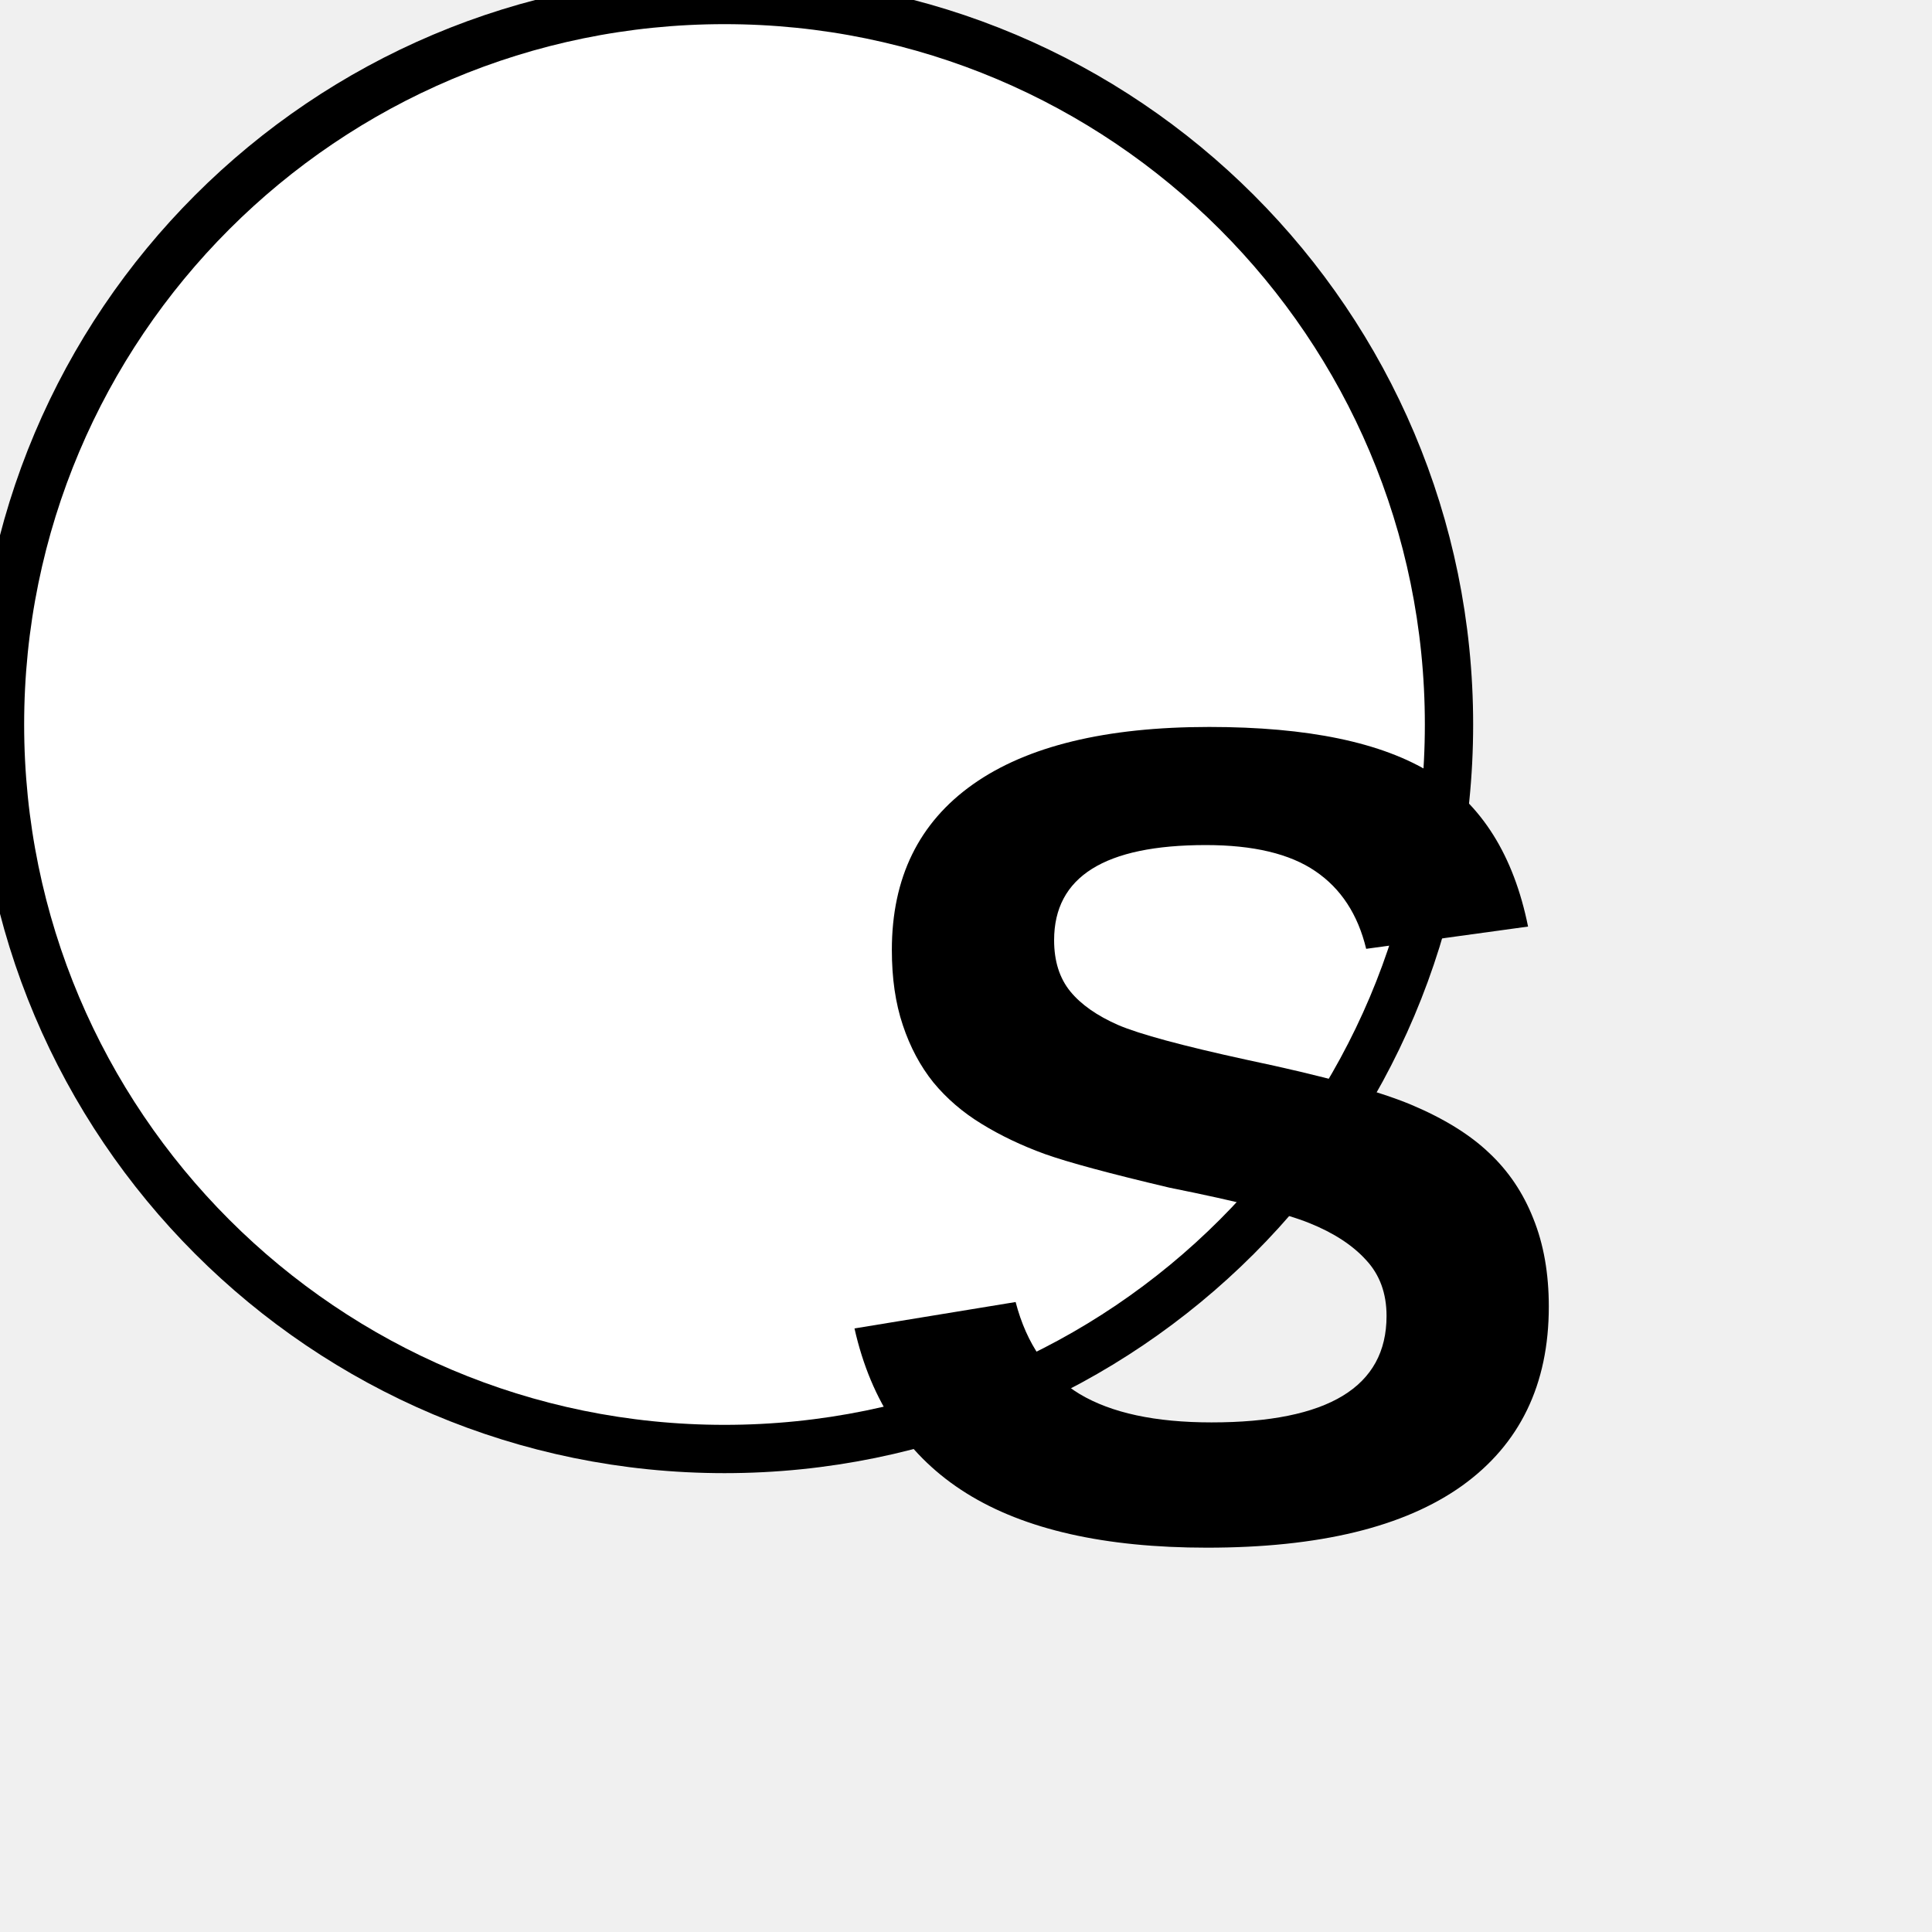
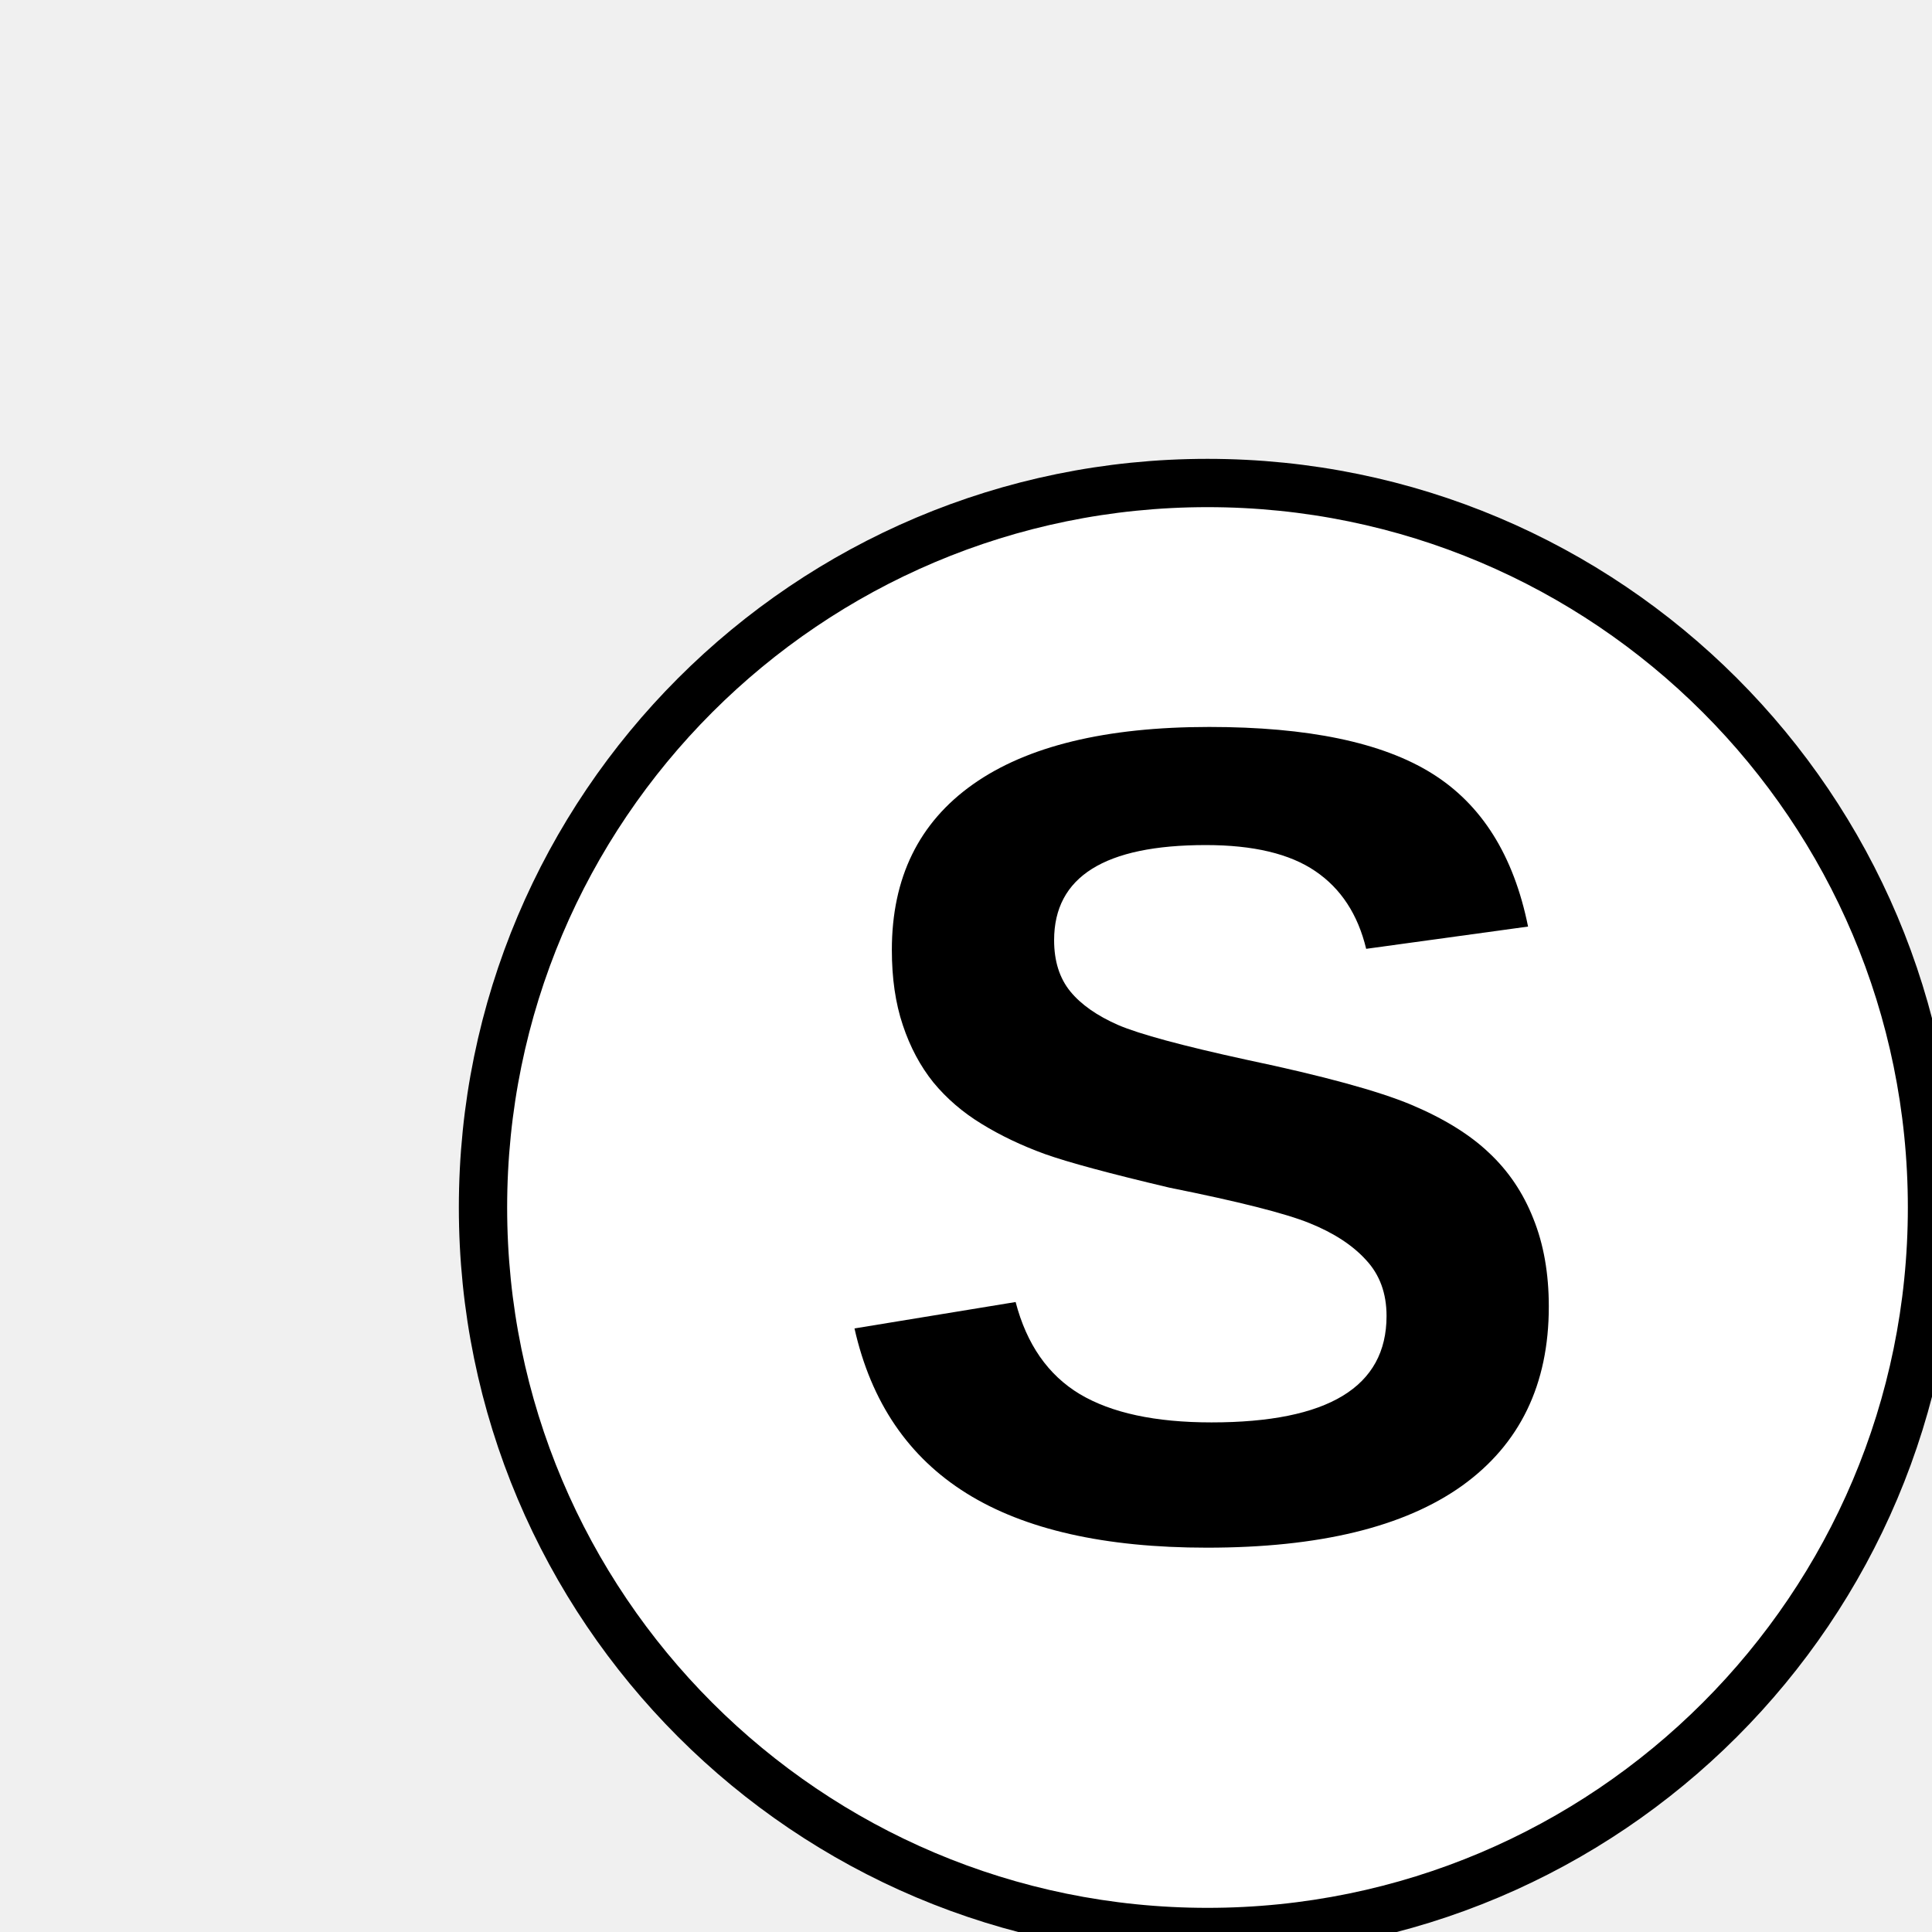
<svg xmlns="http://www.w3.org/2000/svg" width="80" height="80">
-   <circle cx="30" cy="30" r="30" fill="white" stroke="black" stroke-width="2" />
+   <circle cx="50" cy="50" r="30" fill="white" stroke="black" stroke-width="2" />
  <text x="50" y="50" font-family="Arial" font-size="48" font-weight="bold" fill="black" text-anchor="middle" dominant-baseline="middle">
    S
  </text>
</svg>
